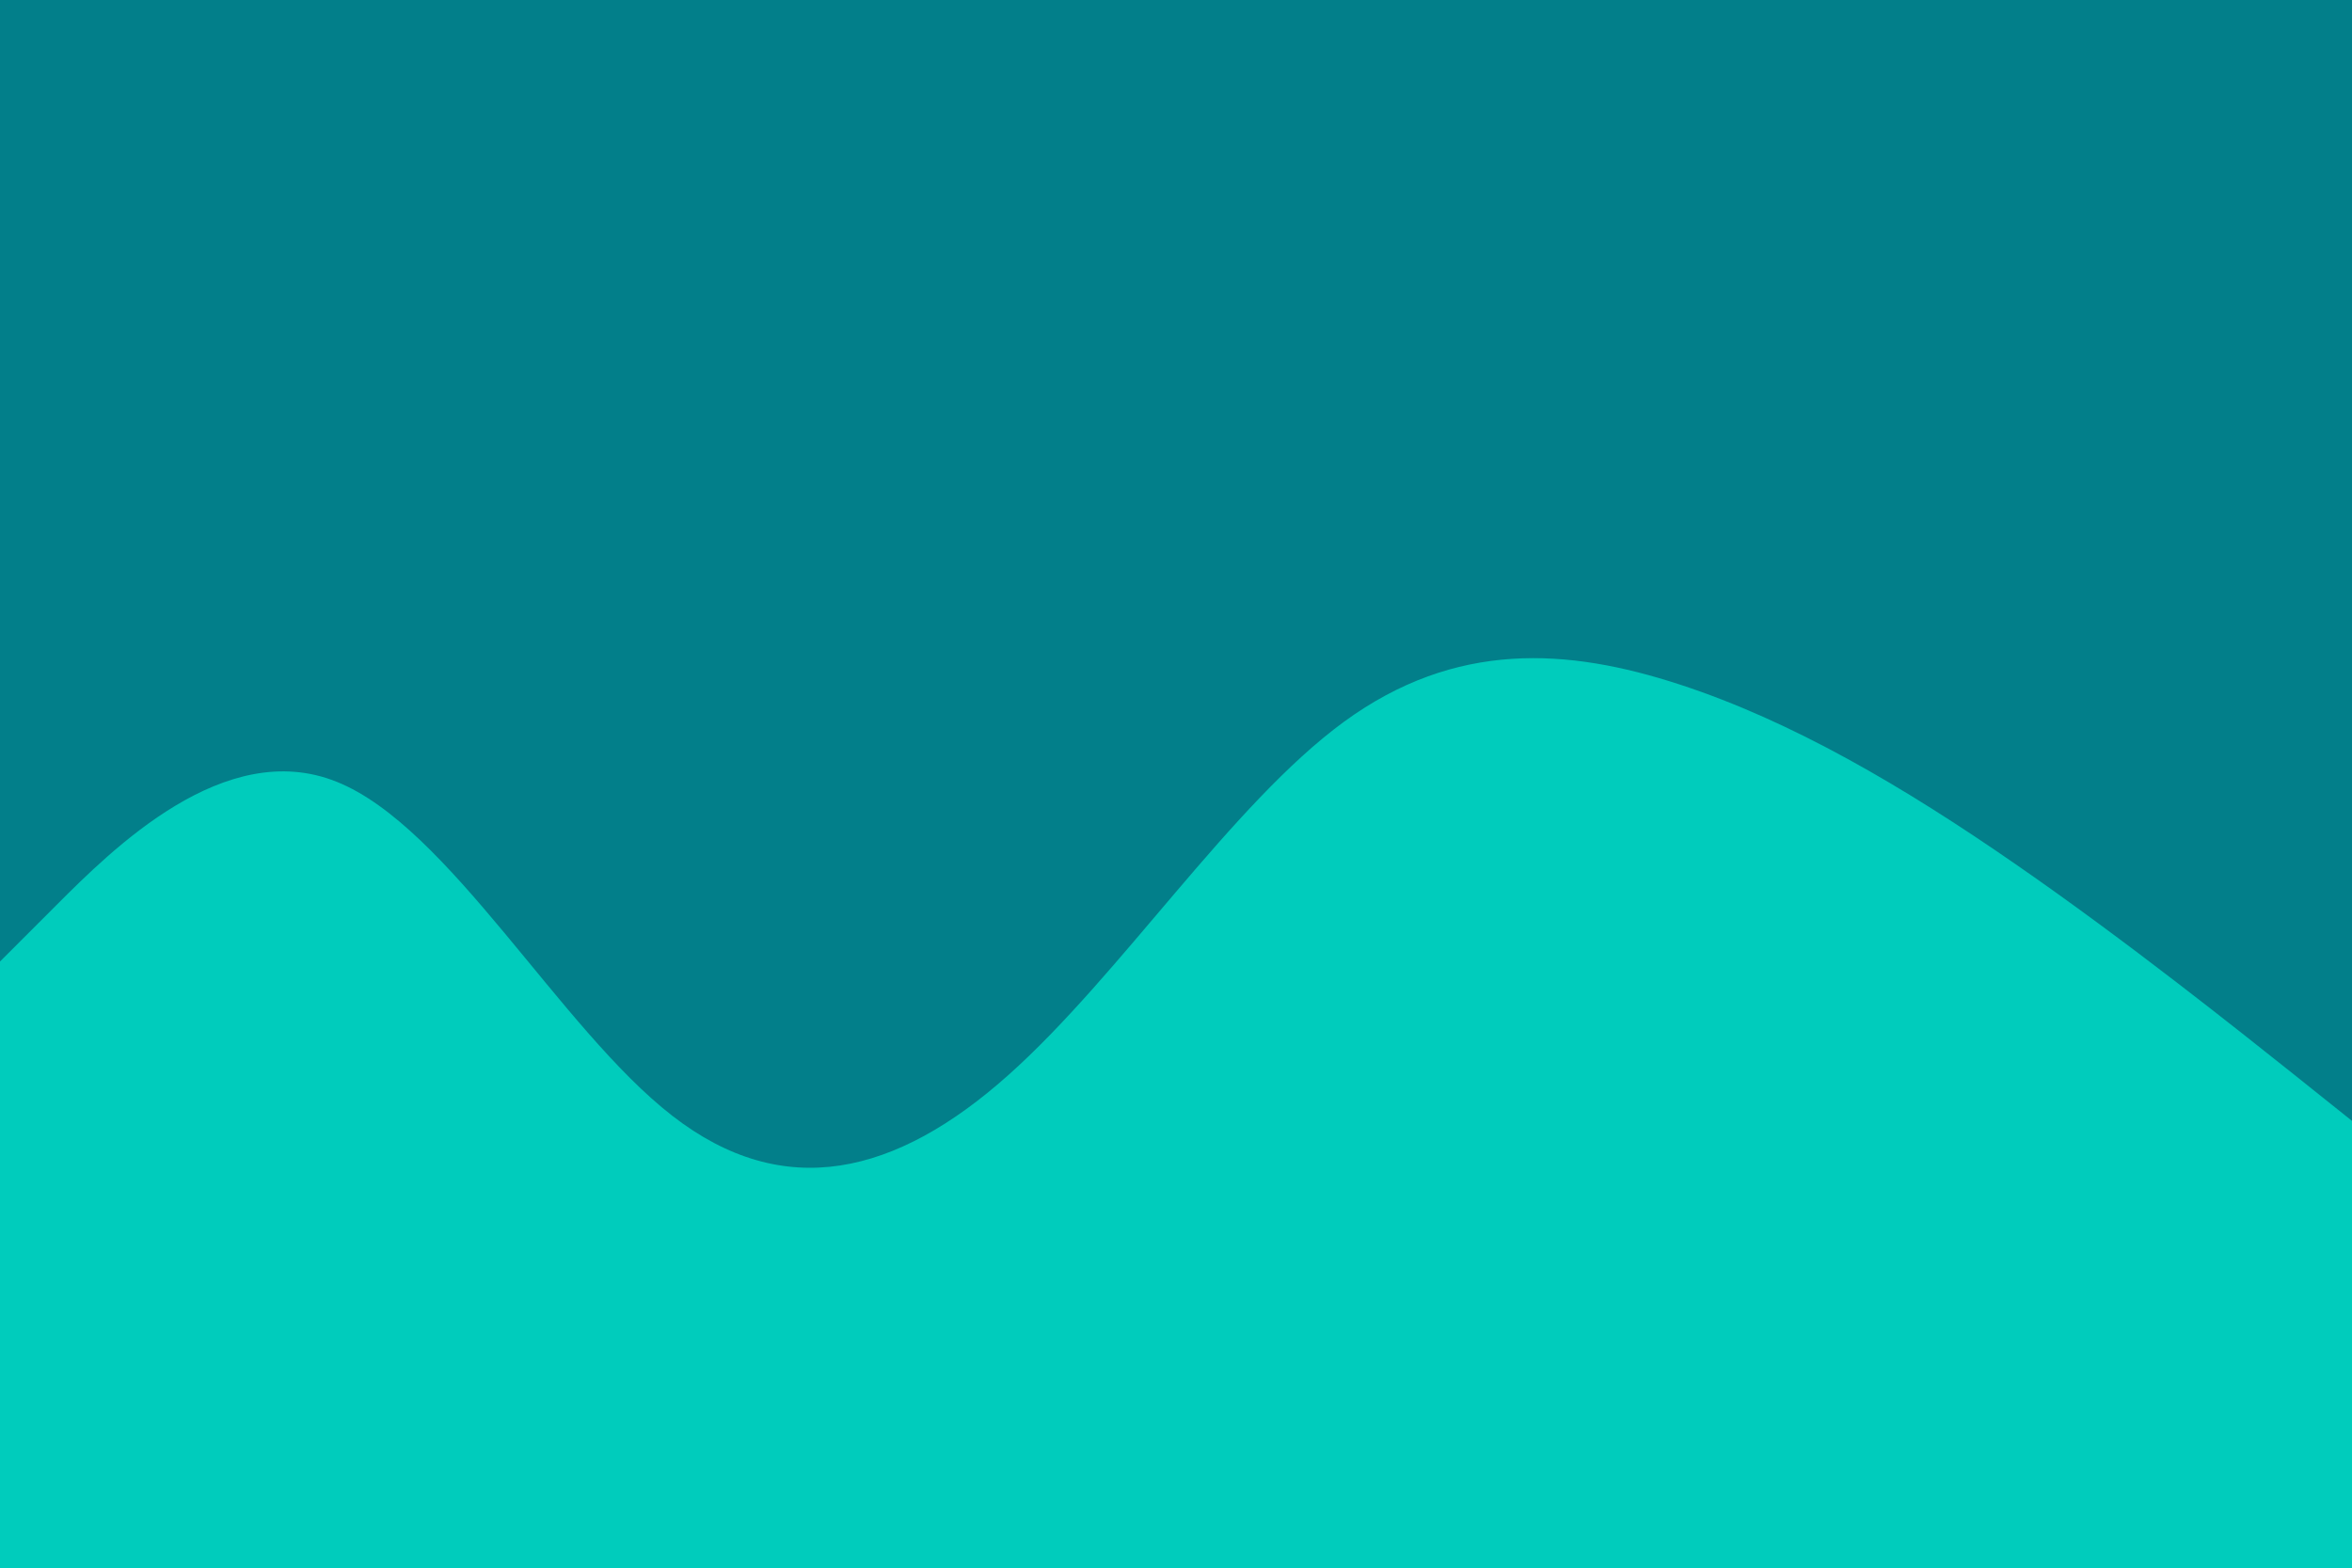
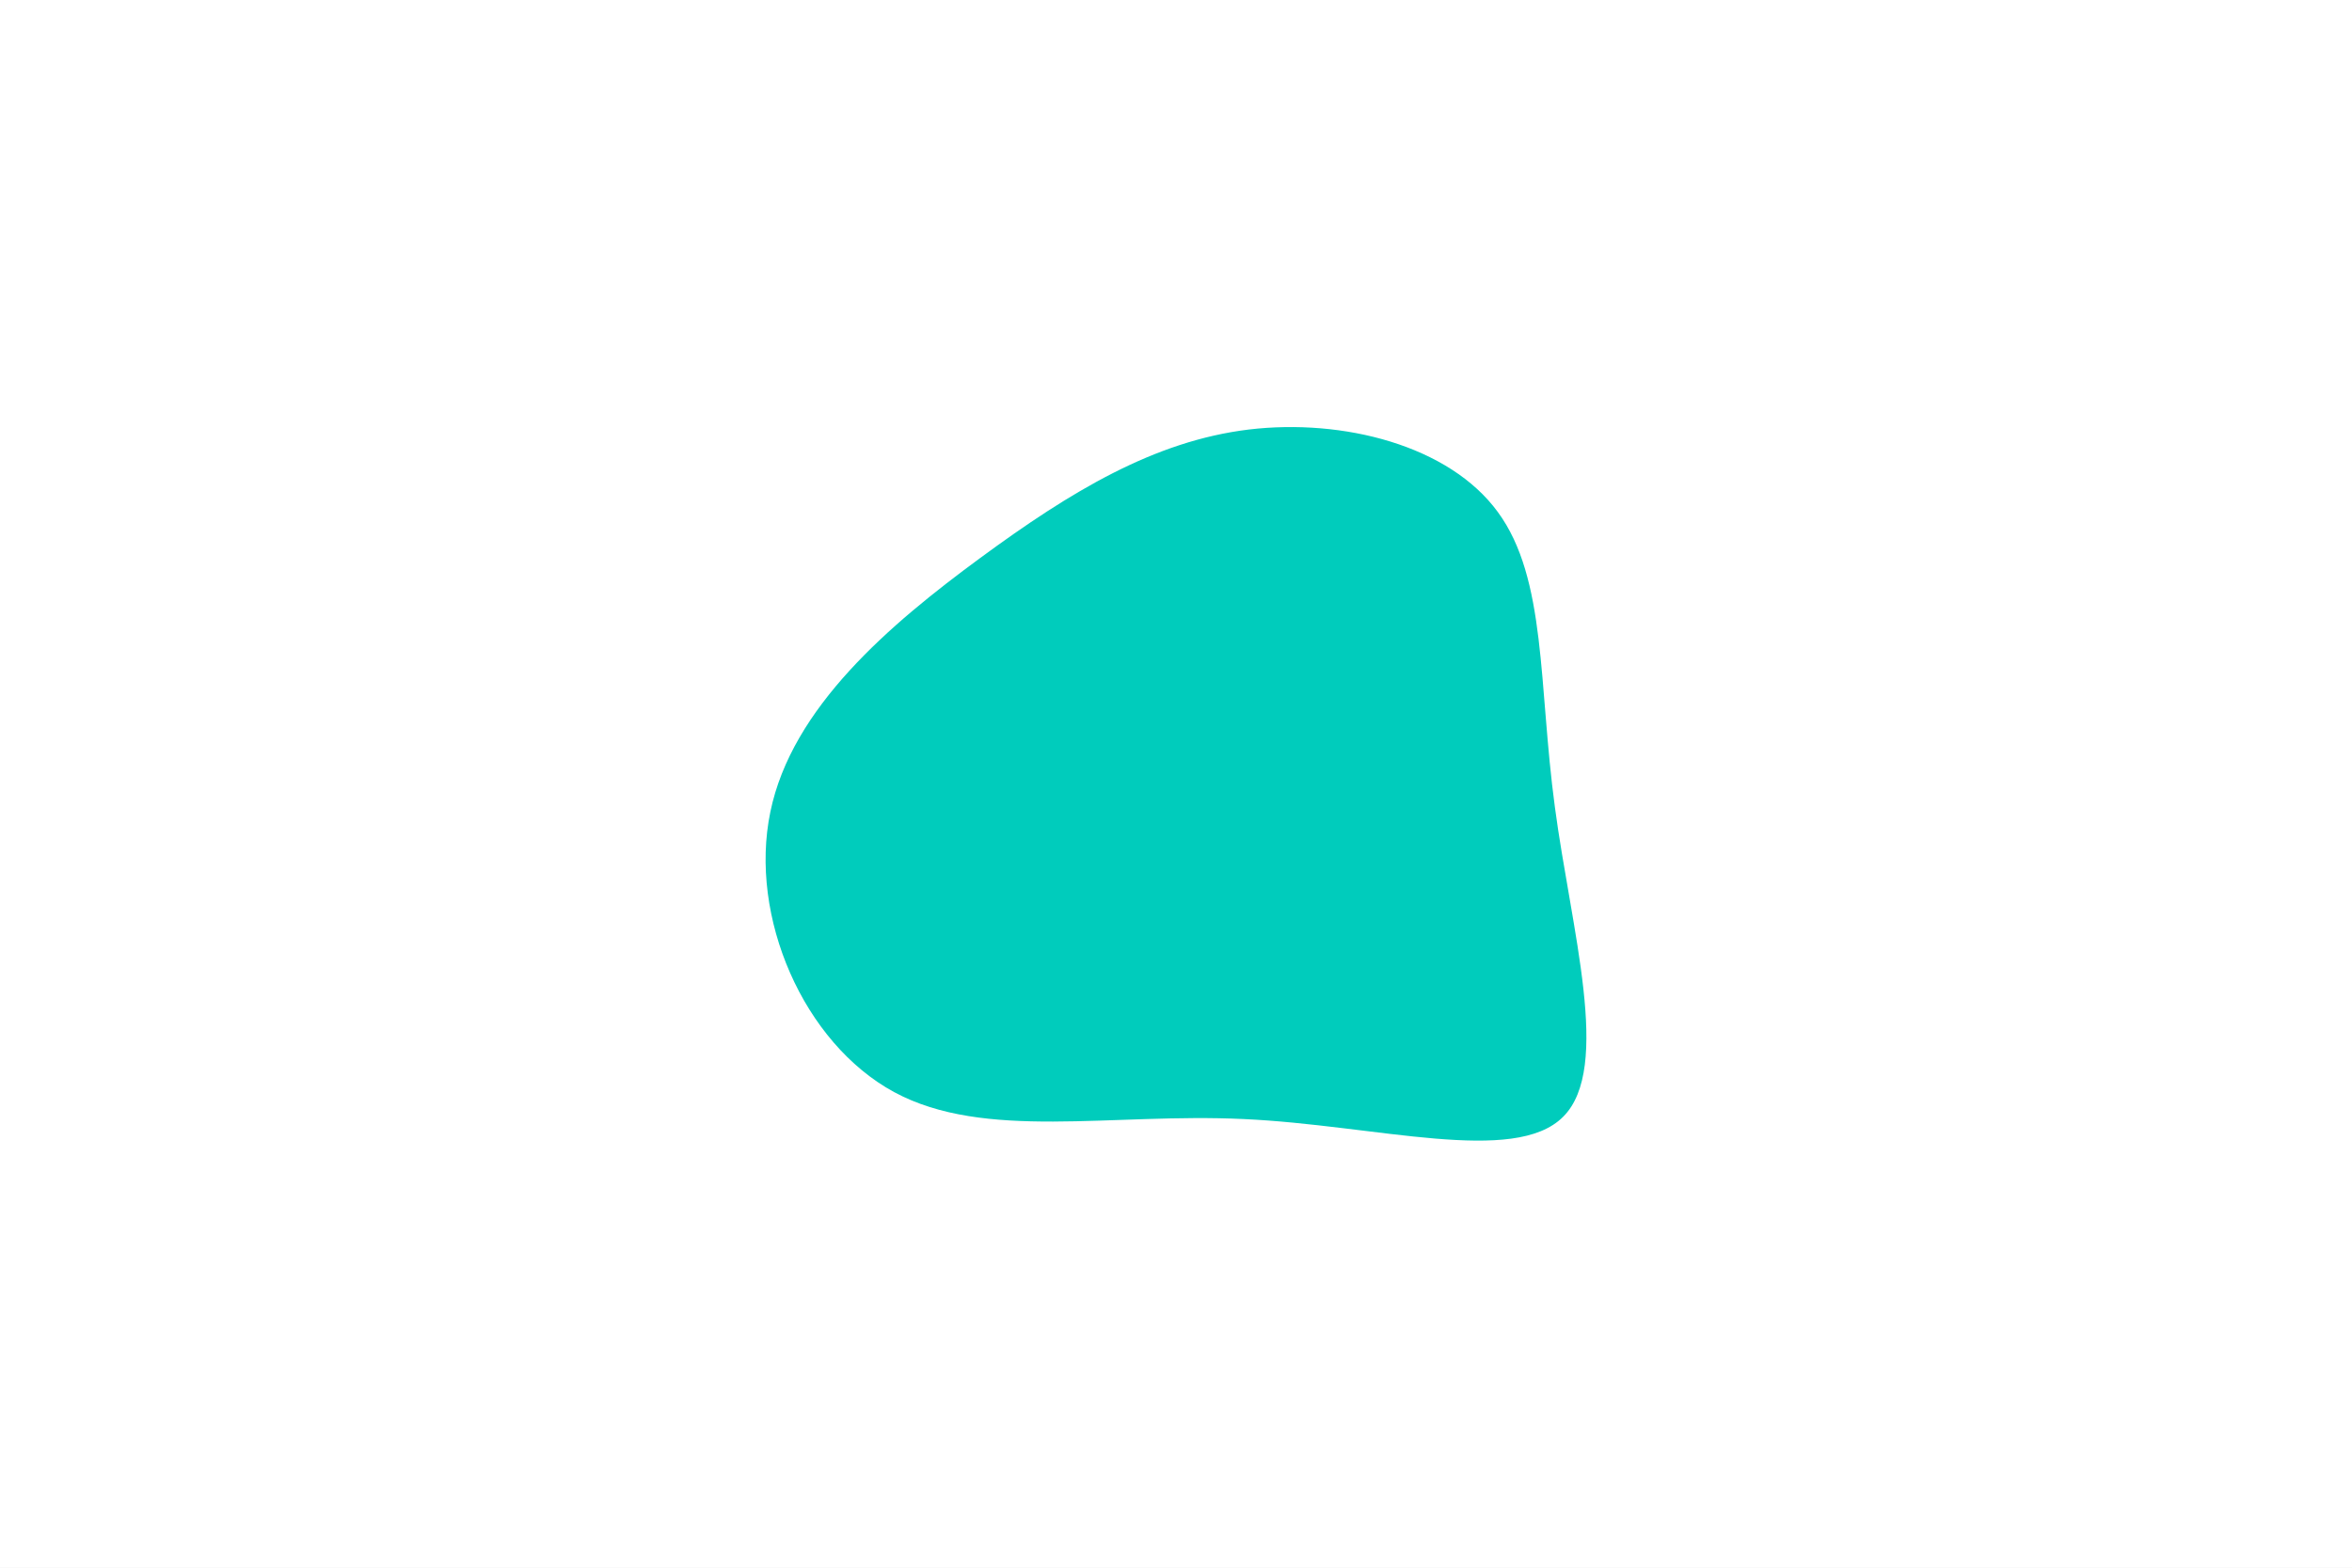
<svg xmlns="http://www.w3.org/2000/svg" id="visual" viewBox="0 0 900 600" width="900" height="600" version="1.1">
-   <rect x="0" y="0" width="900" height="600" fill="#027F8A" />
-   <path d="M0 368L21.5 346.5C43 325 86 282 128.8 299.2C171.7 316.3 214.3 393.7 257.2 427C300 460.3 343 449.7 385.8 411.5C428.7 373.3 471.3 307.7 514.2 276.3C557 245 600 248 642.8 262C685.7 276 728.3 301 771.2 330.7C814 360.3 857 394.7 878.5 411.8L900 429L900 601L878.5 601C857 601 814 601 771.2 601C728.3 601 685.7 601 642.8 601C600 601 557 601 514.2 601C471.3 601 428.7 601 385.8 601C343 601 300 601 257.2 601C214.3 601 171.7 601 128.8 601C86 601 43 601 21.5 601L0 601Z" fill="#00CCBC" stroke-linecap="round" stroke-linejoin="miter" />
+   <rect x="0" y="0" width="900" height="600" fill="#ffffff" />
+   <g transform="translate(473.4676 302.5927)">
+     <path d="M99.7 -106.6C118.4 -81.1 115.2 -40.5 121.5 6.2C127.7 53 143.4 106.1 124.7 124.8C106.1 143.6 53 128 2.4 125.7C-48.3 123.3 -96.6 134.1 -131.3 115.4C-166 96.6 -187 48.3 -178.7 8.2C-170.5 -31.8 -133 -63.6 -98.3 -89.1C-63.6 -114.6 -31.8 -133.8 4.4 -138.2C40.5 -142.5 81.1 -132.1 99.7 -106.6" fill="#00ccbc" />
+   </g>
</svg>
